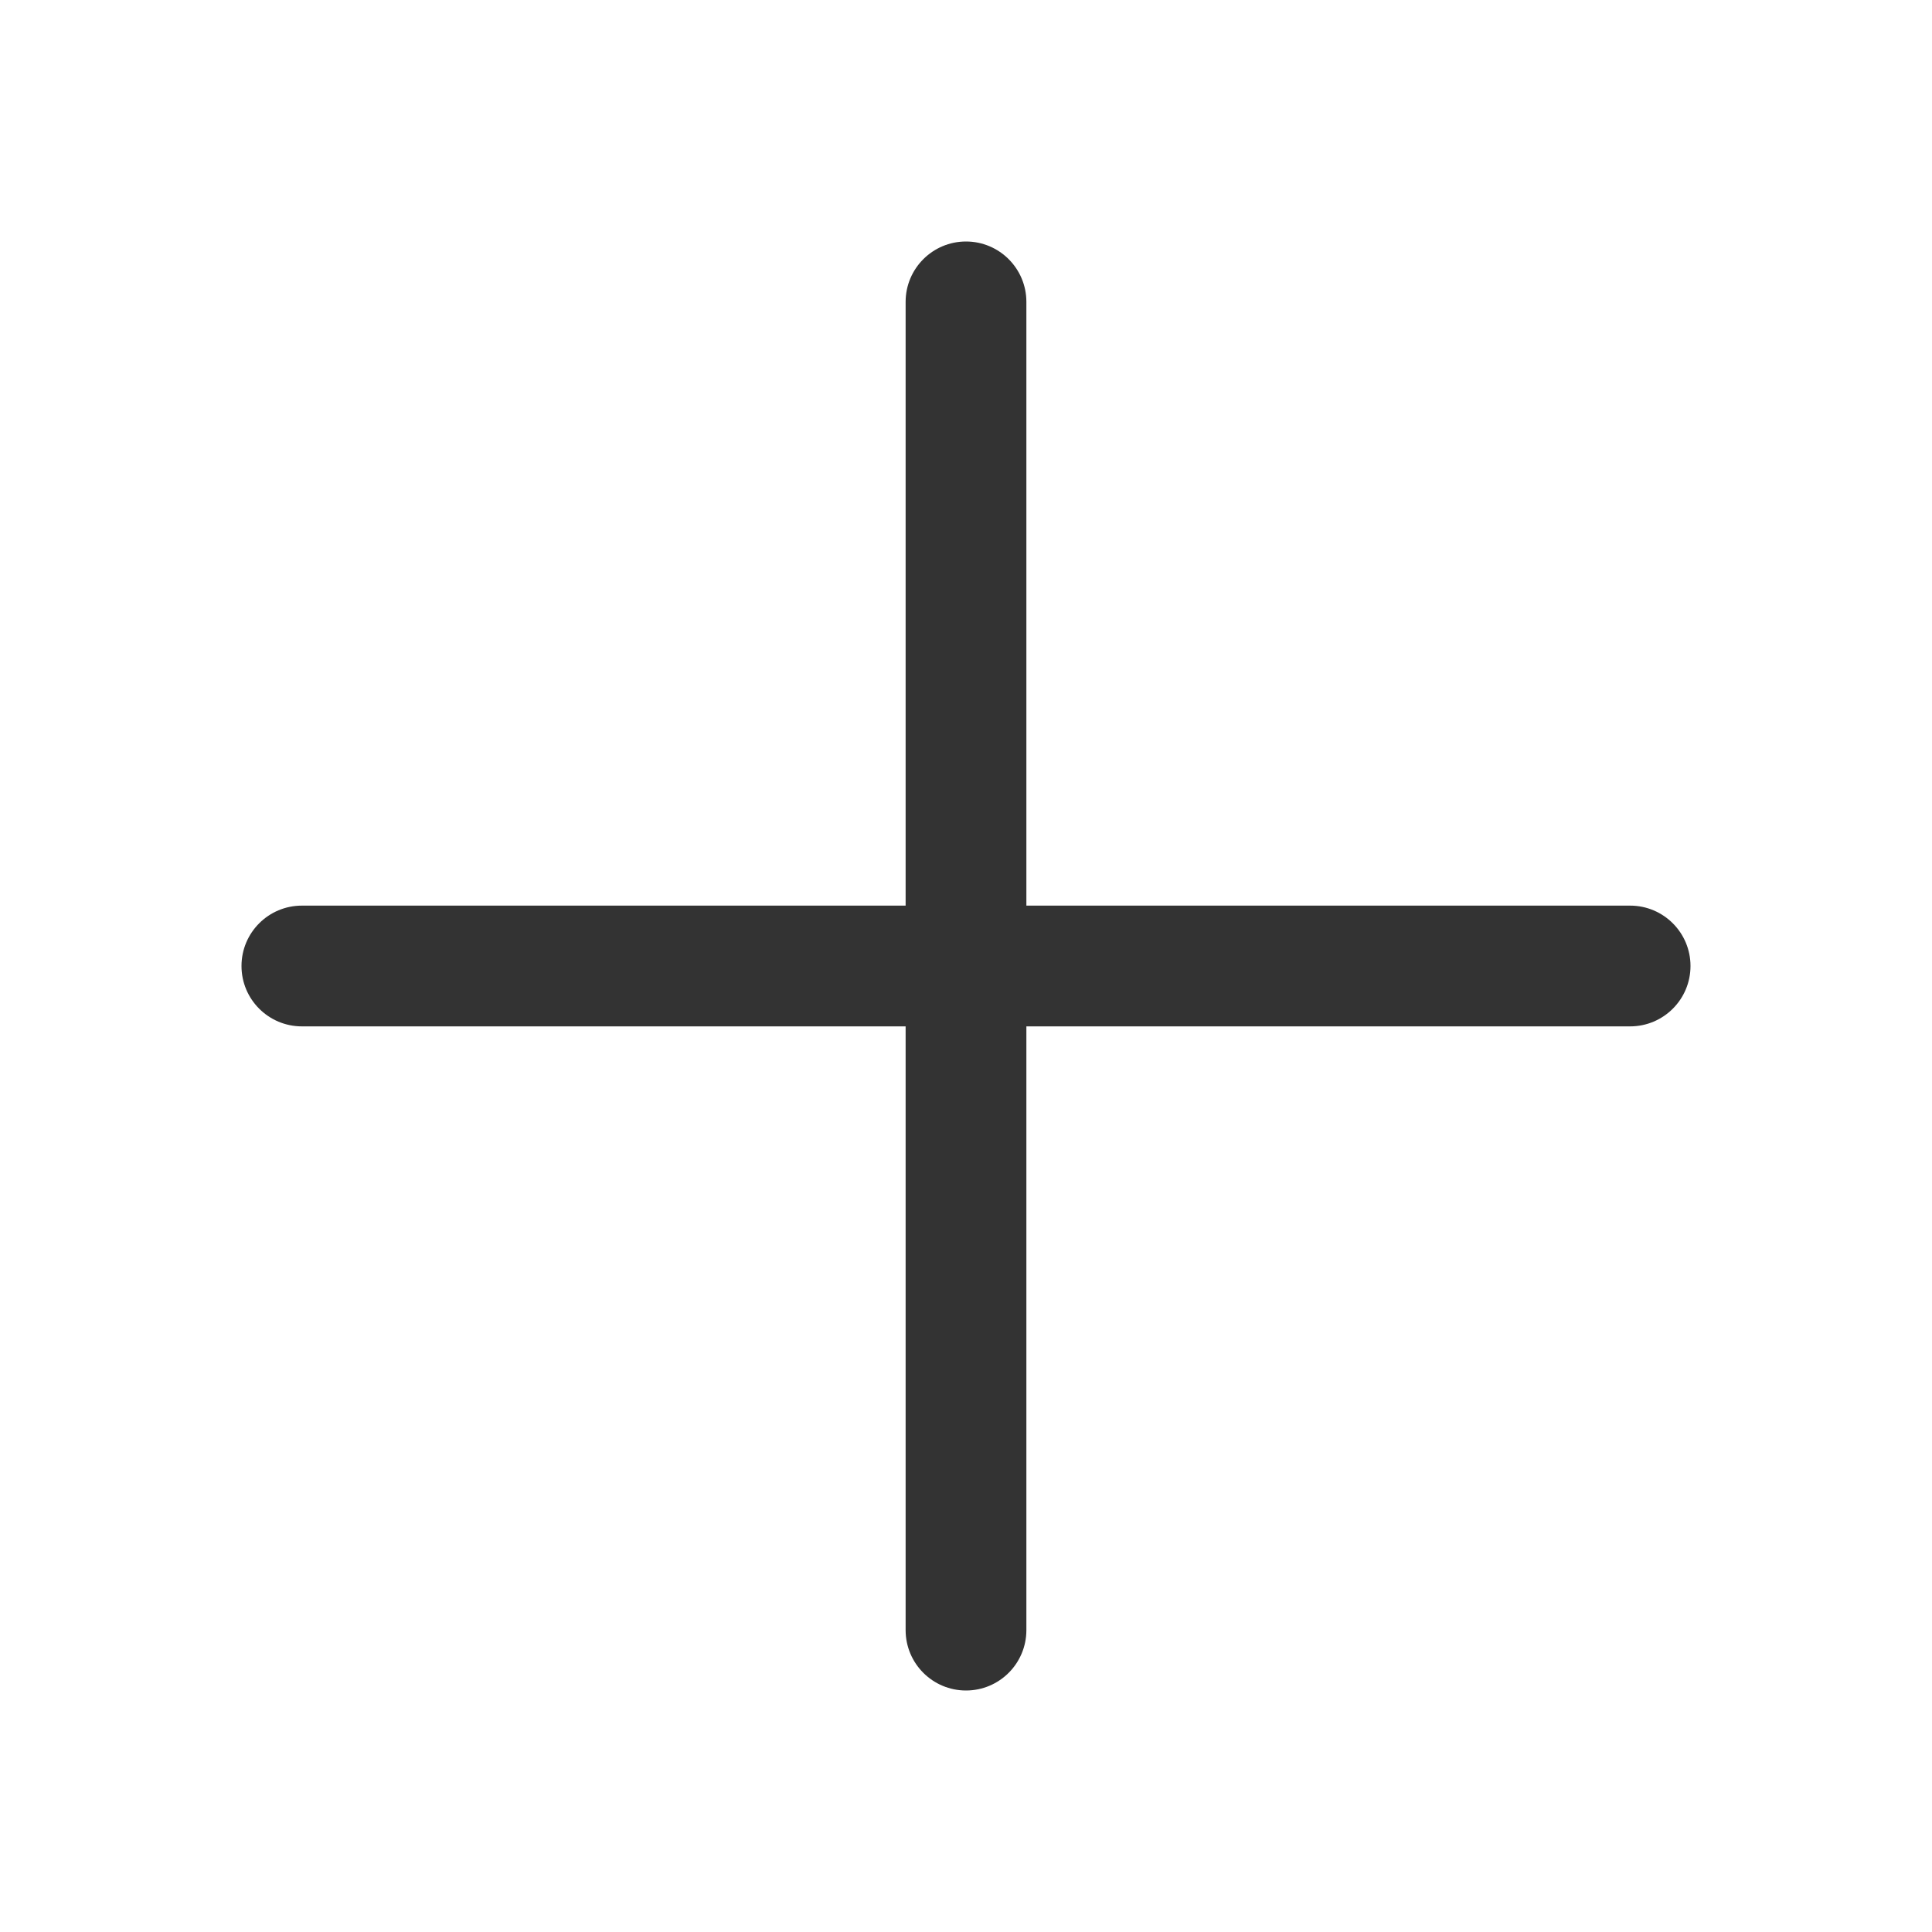
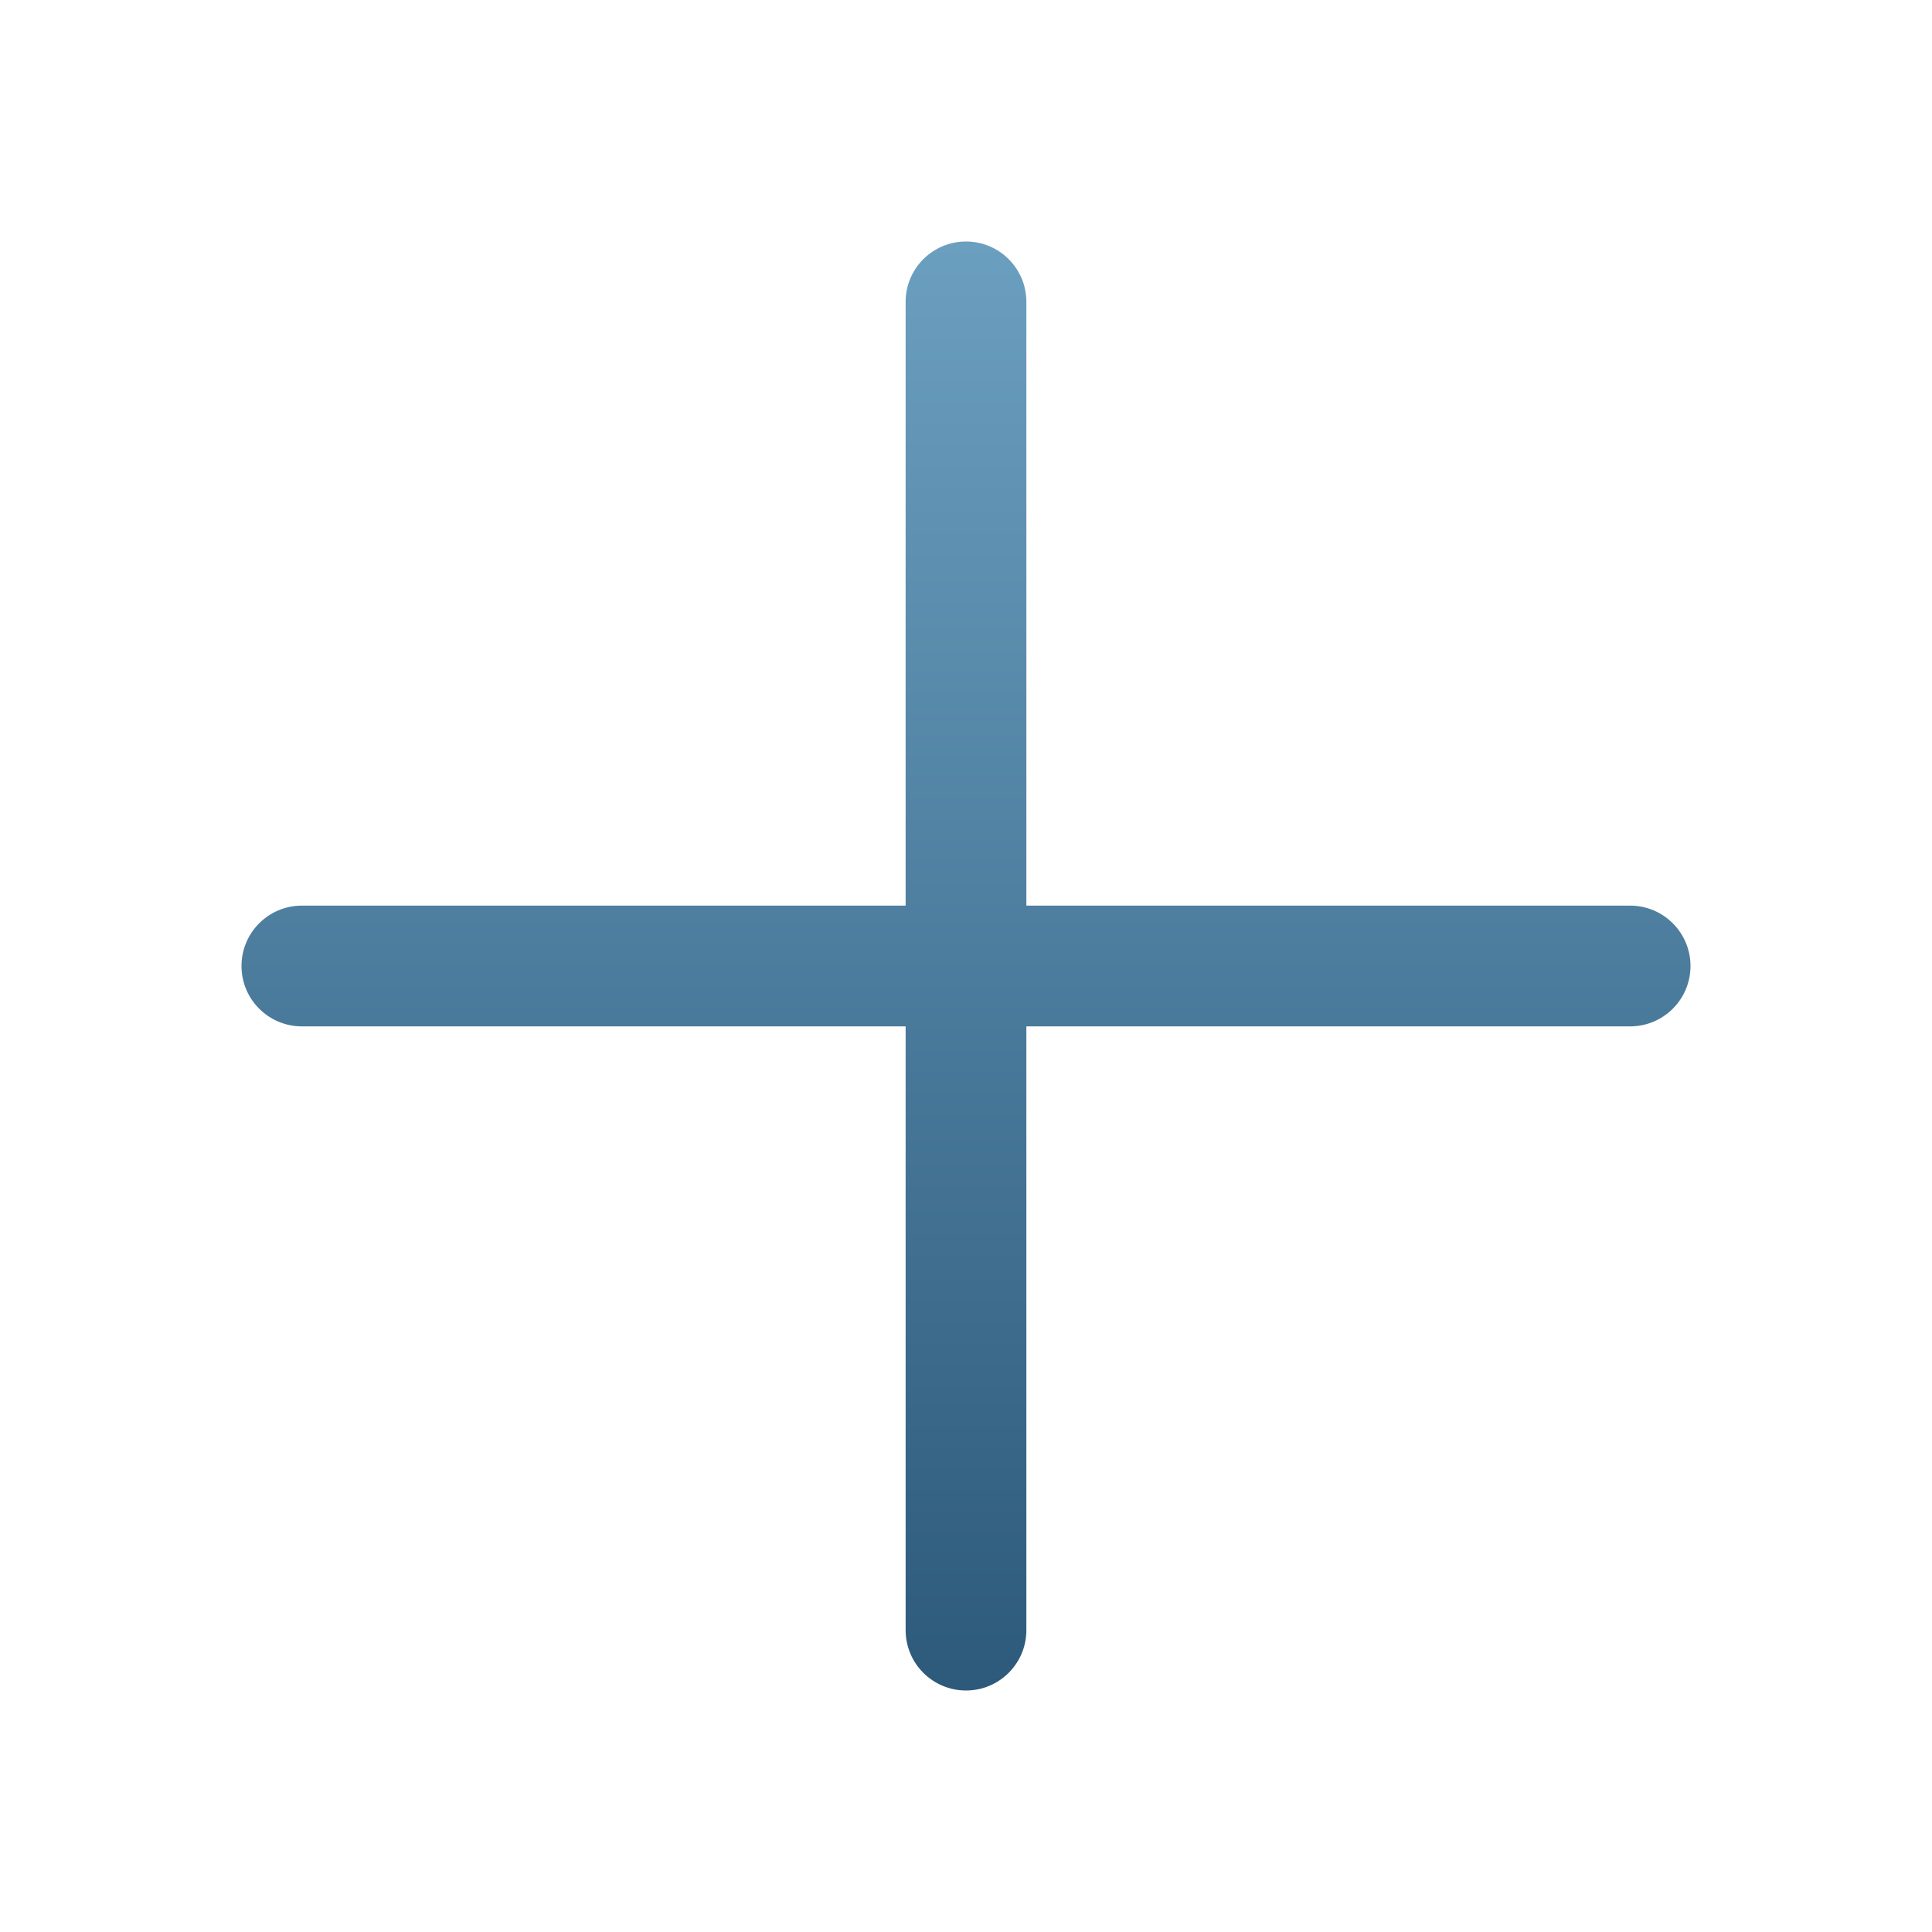
- <svg xmlns="http://www.w3.org/2000/svg" viewBox="0 0 256 256" fill="#333333">
-   <path d="M224,128a8,8,0,0,1-8,8H136v80a8,8,0,0,1-16,0V136H40a8,8,0,0,1,0-16h80V40a8,8,0,0,1,16,0v80h80A8,8,0,0,1,224,128Z" />
+ <svg xmlns="http://www.w3.org/2000/svg" viewBox="0 0 256 256">
+   <defs>
+     <linearGradient id="g" x1="0%" y1="0%" x2="0%" y2="100%">
+       <stop offset="0%" stop-color="#6B9FBF" />
+       <stop offset="100%" stop-color="#2D5A7B" />
+     </linearGradient>
+   </defs>
+   <path d="M224,128a8,8,0,0,1-8,8H136v80a8,8,0,0,1-16,0V136H40a8,8,0,0,1,0-16h80V40a8,8,0,0,1,16,0v80h80A8,8,0,0,1,224,128Z" fill="url(#g)" />
</svg>
